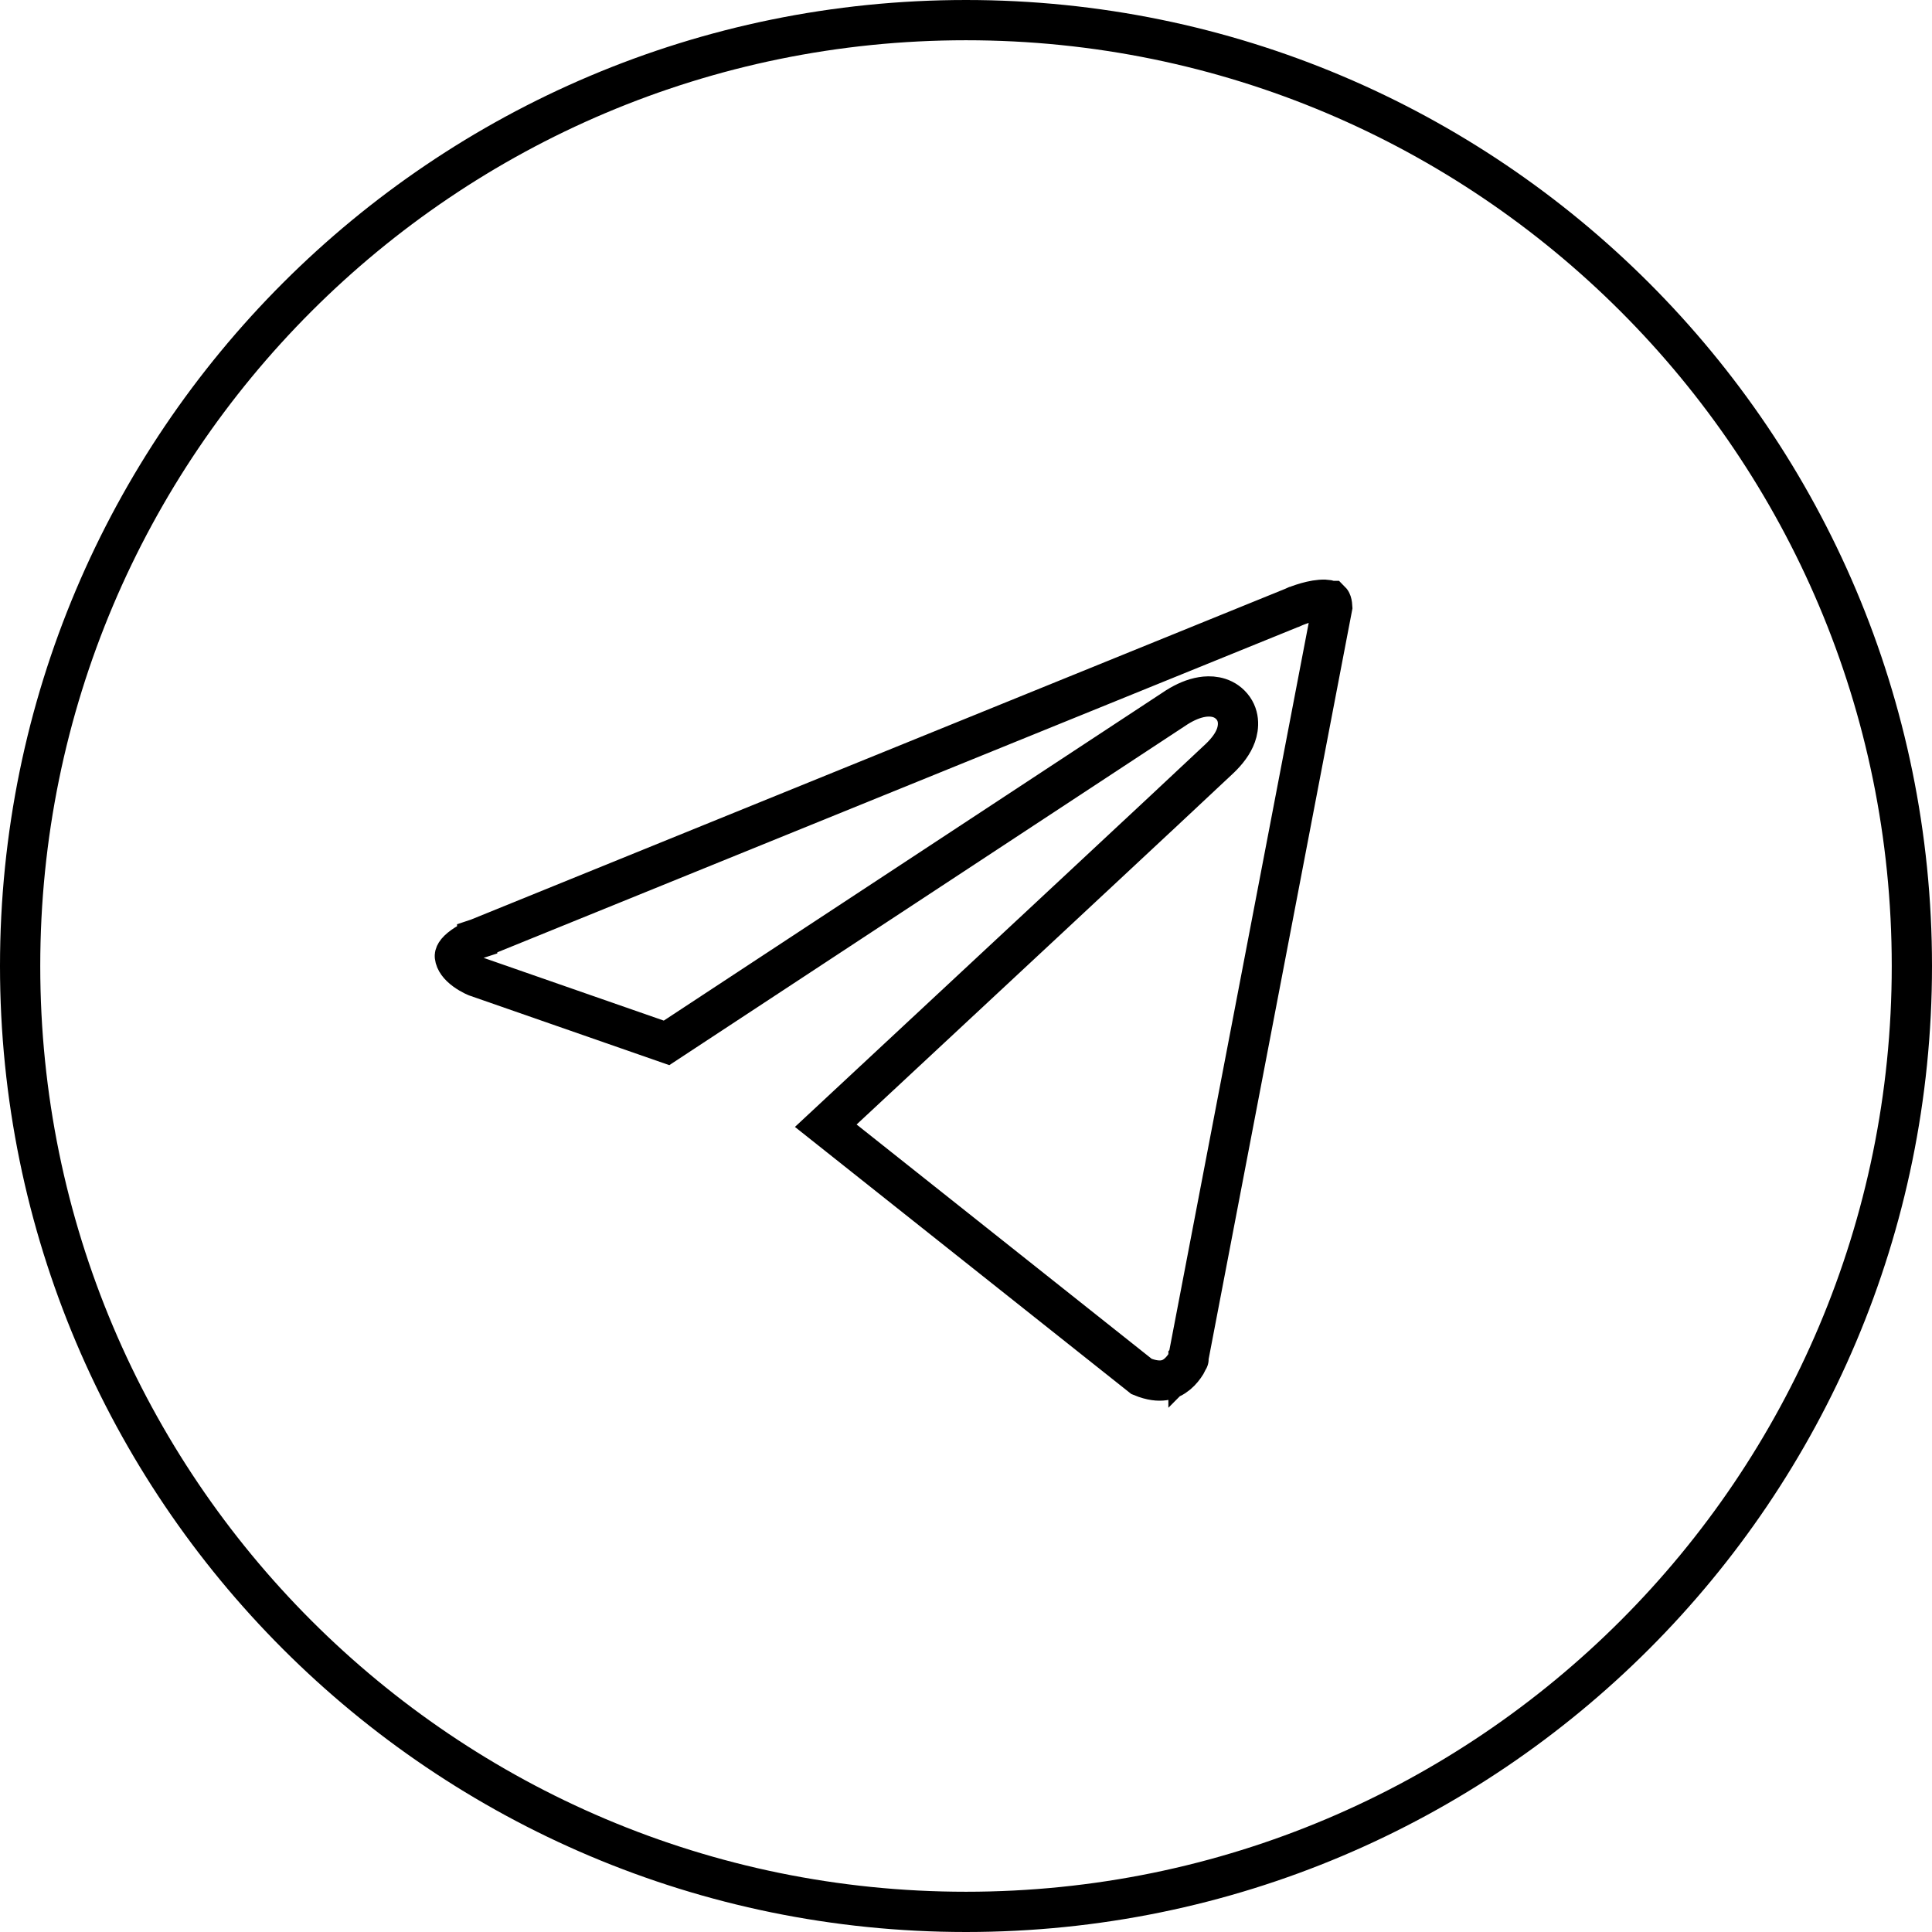
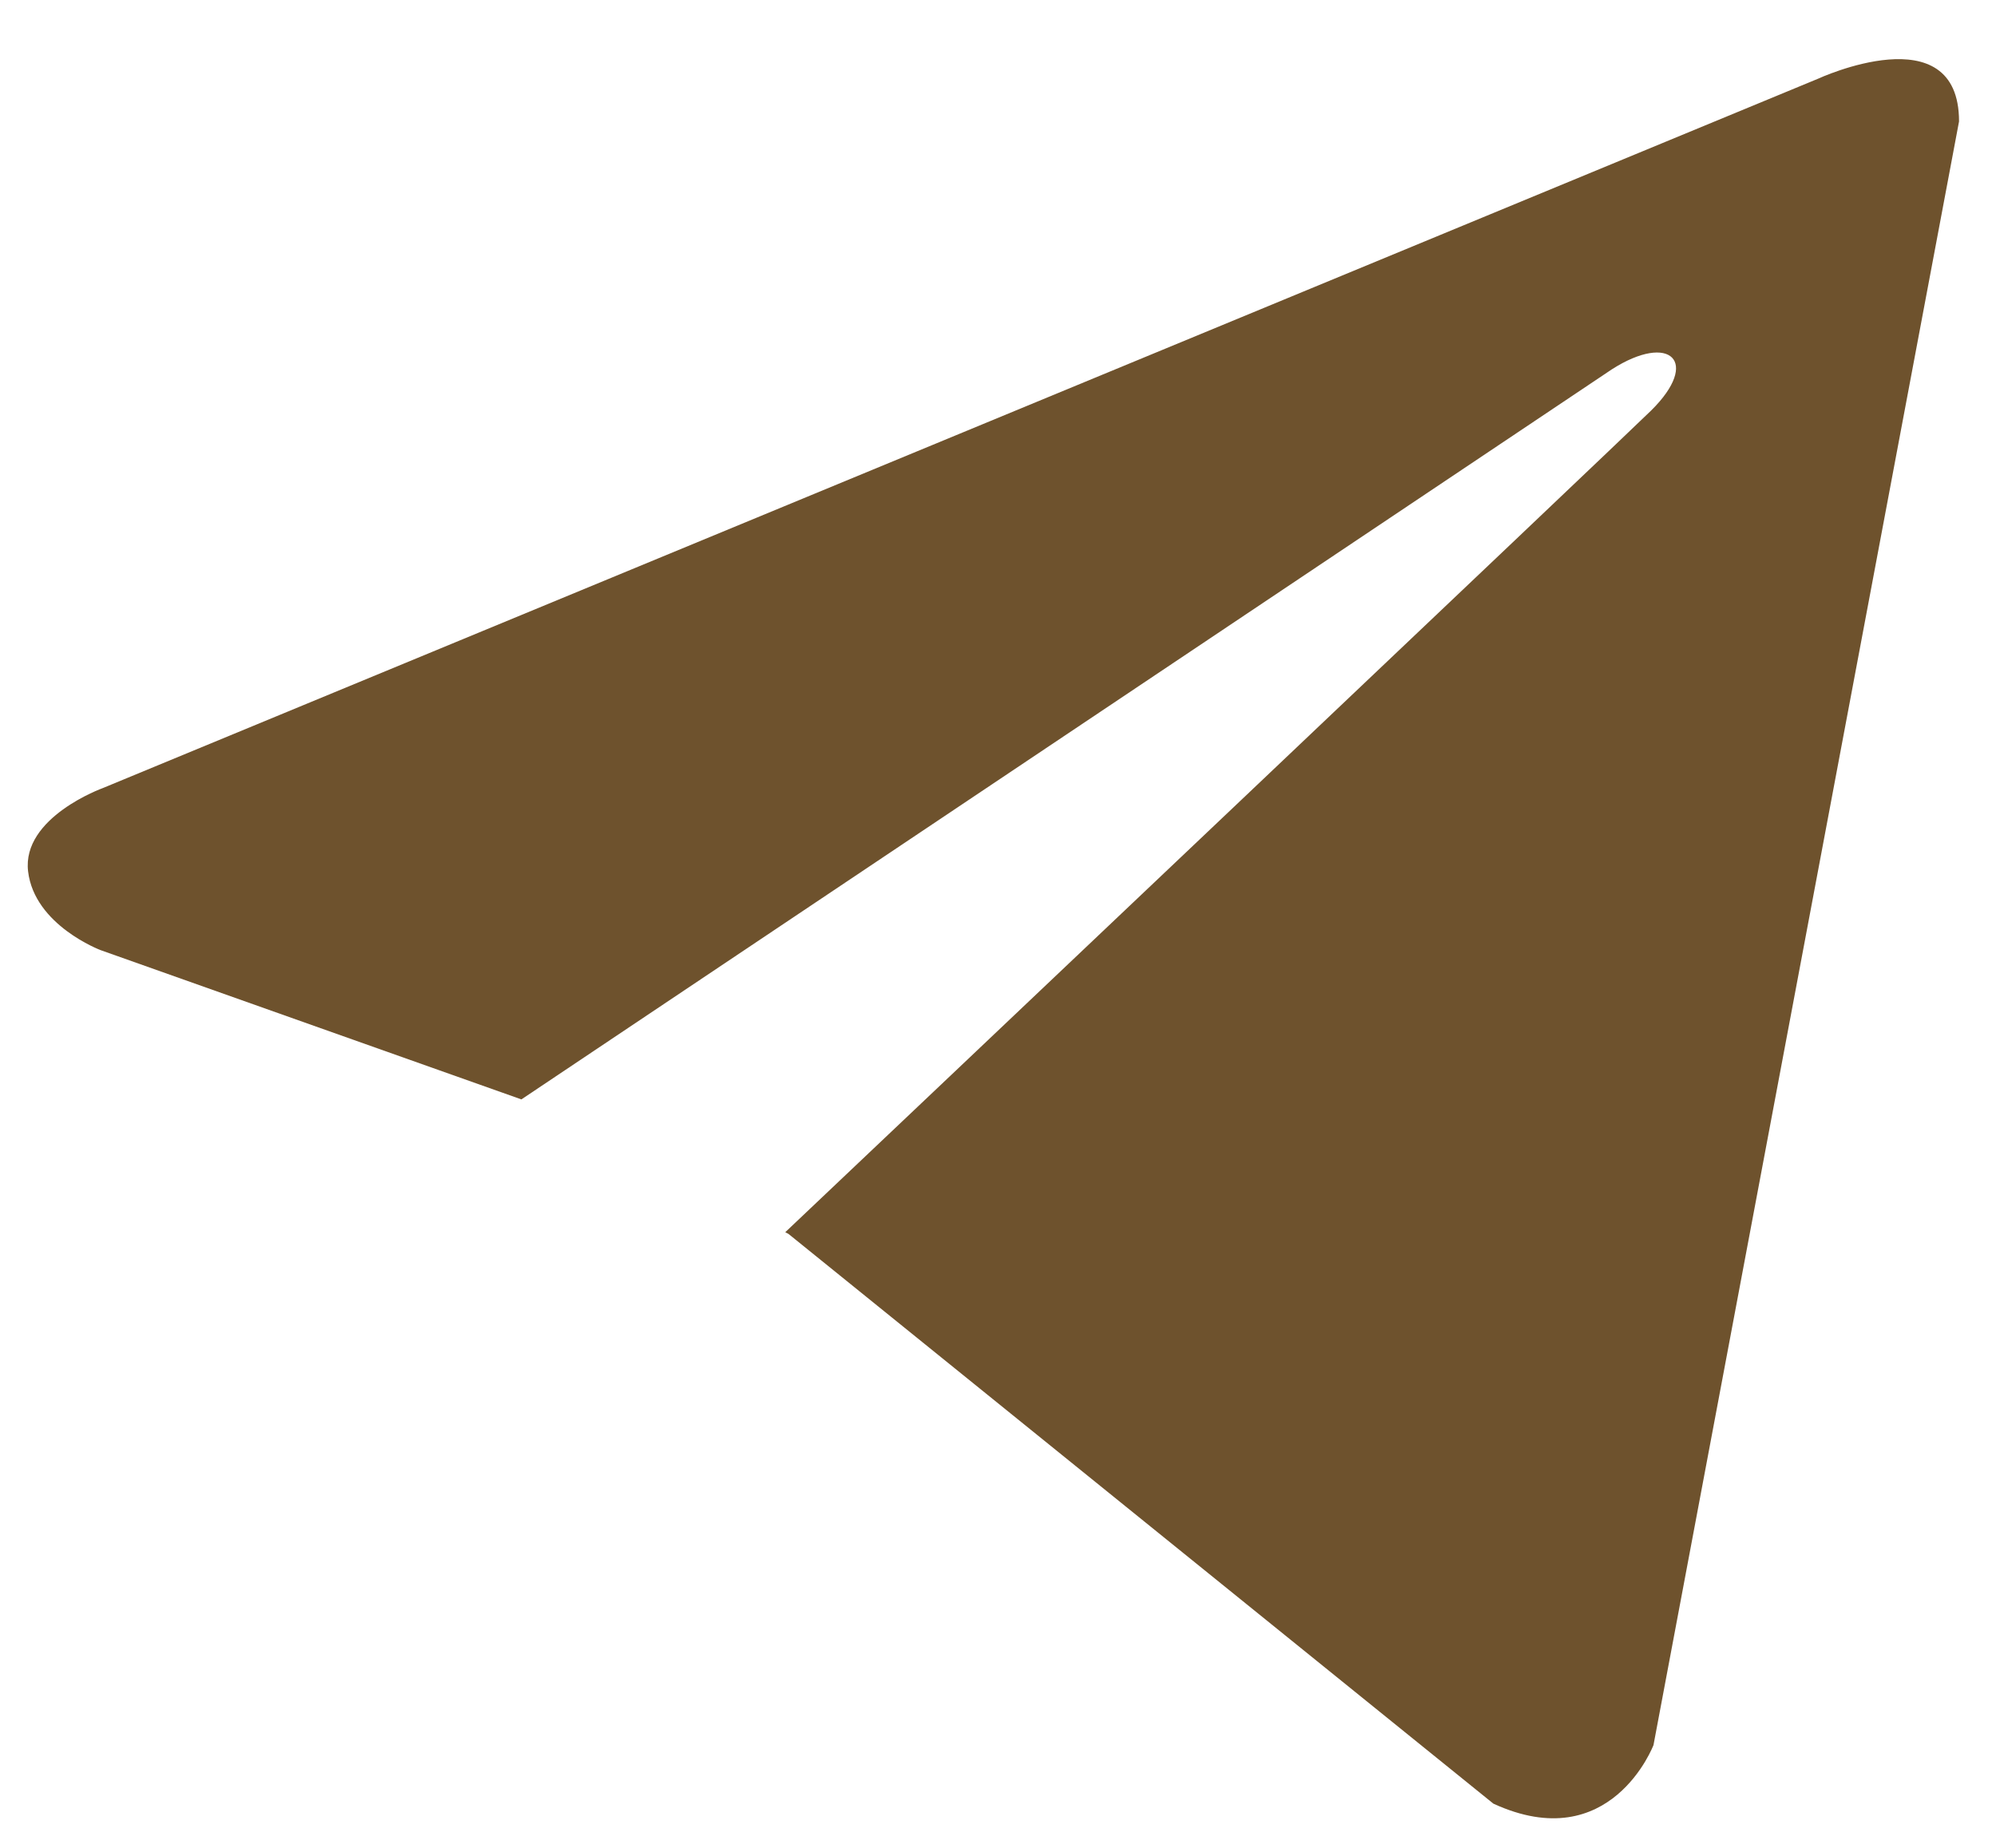
- <svg xmlns="http://www.w3.org/2000/svg" width="48" height="48" viewBox="0 0 48 48" fill="none">
-   <rect x="0.5" y="0.5" width="47" height="47" rx="23.5" stroke="black" />
-   <path d="M28.362 34.198L20.516 27.968C22.607 26.022 29.958 19.176 30.311 18.835L30.311 18.835C30.488 18.664 30.634 18.474 30.707 18.269C30.78 18.066 30.808 17.748 30.563 17.506C30.344 17.29 30.053 17.286 29.866 17.317C29.659 17.35 29.445 17.442 29.237 17.573L29.237 17.573L29.228 17.579L16.56 25.91L11.834 24.264L11.822 24.259C11.809 24.253 11.787 24.243 11.759 24.23C11.703 24.202 11.63 24.161 11.557 24.108C11.397 23.991 11.314 23.871 11.301 23.759L11.301 23.759C11.298 23.737 11.306 23.651 11.506 23.509C11.59 23.449 11.679 23.402 11.751 23.368C11.785 23.352 11.814 23.34 11.833 23.332C11.842 23.329 11.849 23.326 11.852 23.325L11.855 23.324L11.855 23.323L11.855 23.323L11.855 23.323L11.864 23.32L11.875 23.316L32.124 15.09L32.133 15.086L32.142 15.082L32.142 15.082L32.142 15.082L32.143 15.082L32.143 15.082L32.143 15.082L32.152 15.078C32.161 15.074 32.175 15.068 32.193 15.061C32.231 15.046 32.286 15.025 32.352 15.003C32.489 14.958 32.655 14.915 32.807 14.903C32.971 14.89 33.042 14.919 33.06 14.931L33.061 14.931C33.063 14.933 33.067 14.936 33.074 14.95C33.082 14.966 33.095 15.006 33.099 15.081L29.513 33.799C29.503 33.821 29.487 33.85 29.467 33.884C29.417 33.965 29.344 34.061 29.249 34.14C29.157 34.217 29.047 34.274 28.913 34.293C28.788 34.311 28.609 34.3 28.362 34.198ZM11.837 24.265C11.837 24.265 11.837 24.265 11.837 24.265L11.837 24.265ZM29.529 33.766C29.529 33.766 29.529 33.767 29.528 33.768L29.528 33.767L29.529 33.766Z" stroke="black" />
+ <svg xmlns="http://www.w3.org/2000/svg" width="27" height="25" viewBox="0 0 27 25" fill="none">
+   <path d="M26.5 1.643L22.367 23.609C22.367 23.609 21.789 25.132 20.201 24.402L10.666 16.694L10.622 16.671C11.91 15.452 21.897 5.984 22.334 5.555C23.009 4.89 22.59 4.494 21.805 4.996L7.053 14.874L1.362 12.855C1.362 12.855 0.466 12.519 0.38 11.789C0.293 11.057 1.391 10.662 1.391 10.662L24.593 1.065C24.593 1.065 26.5 0.181 26.5 1.643V1.643Z" fill="#6E522D" />
</svg>
